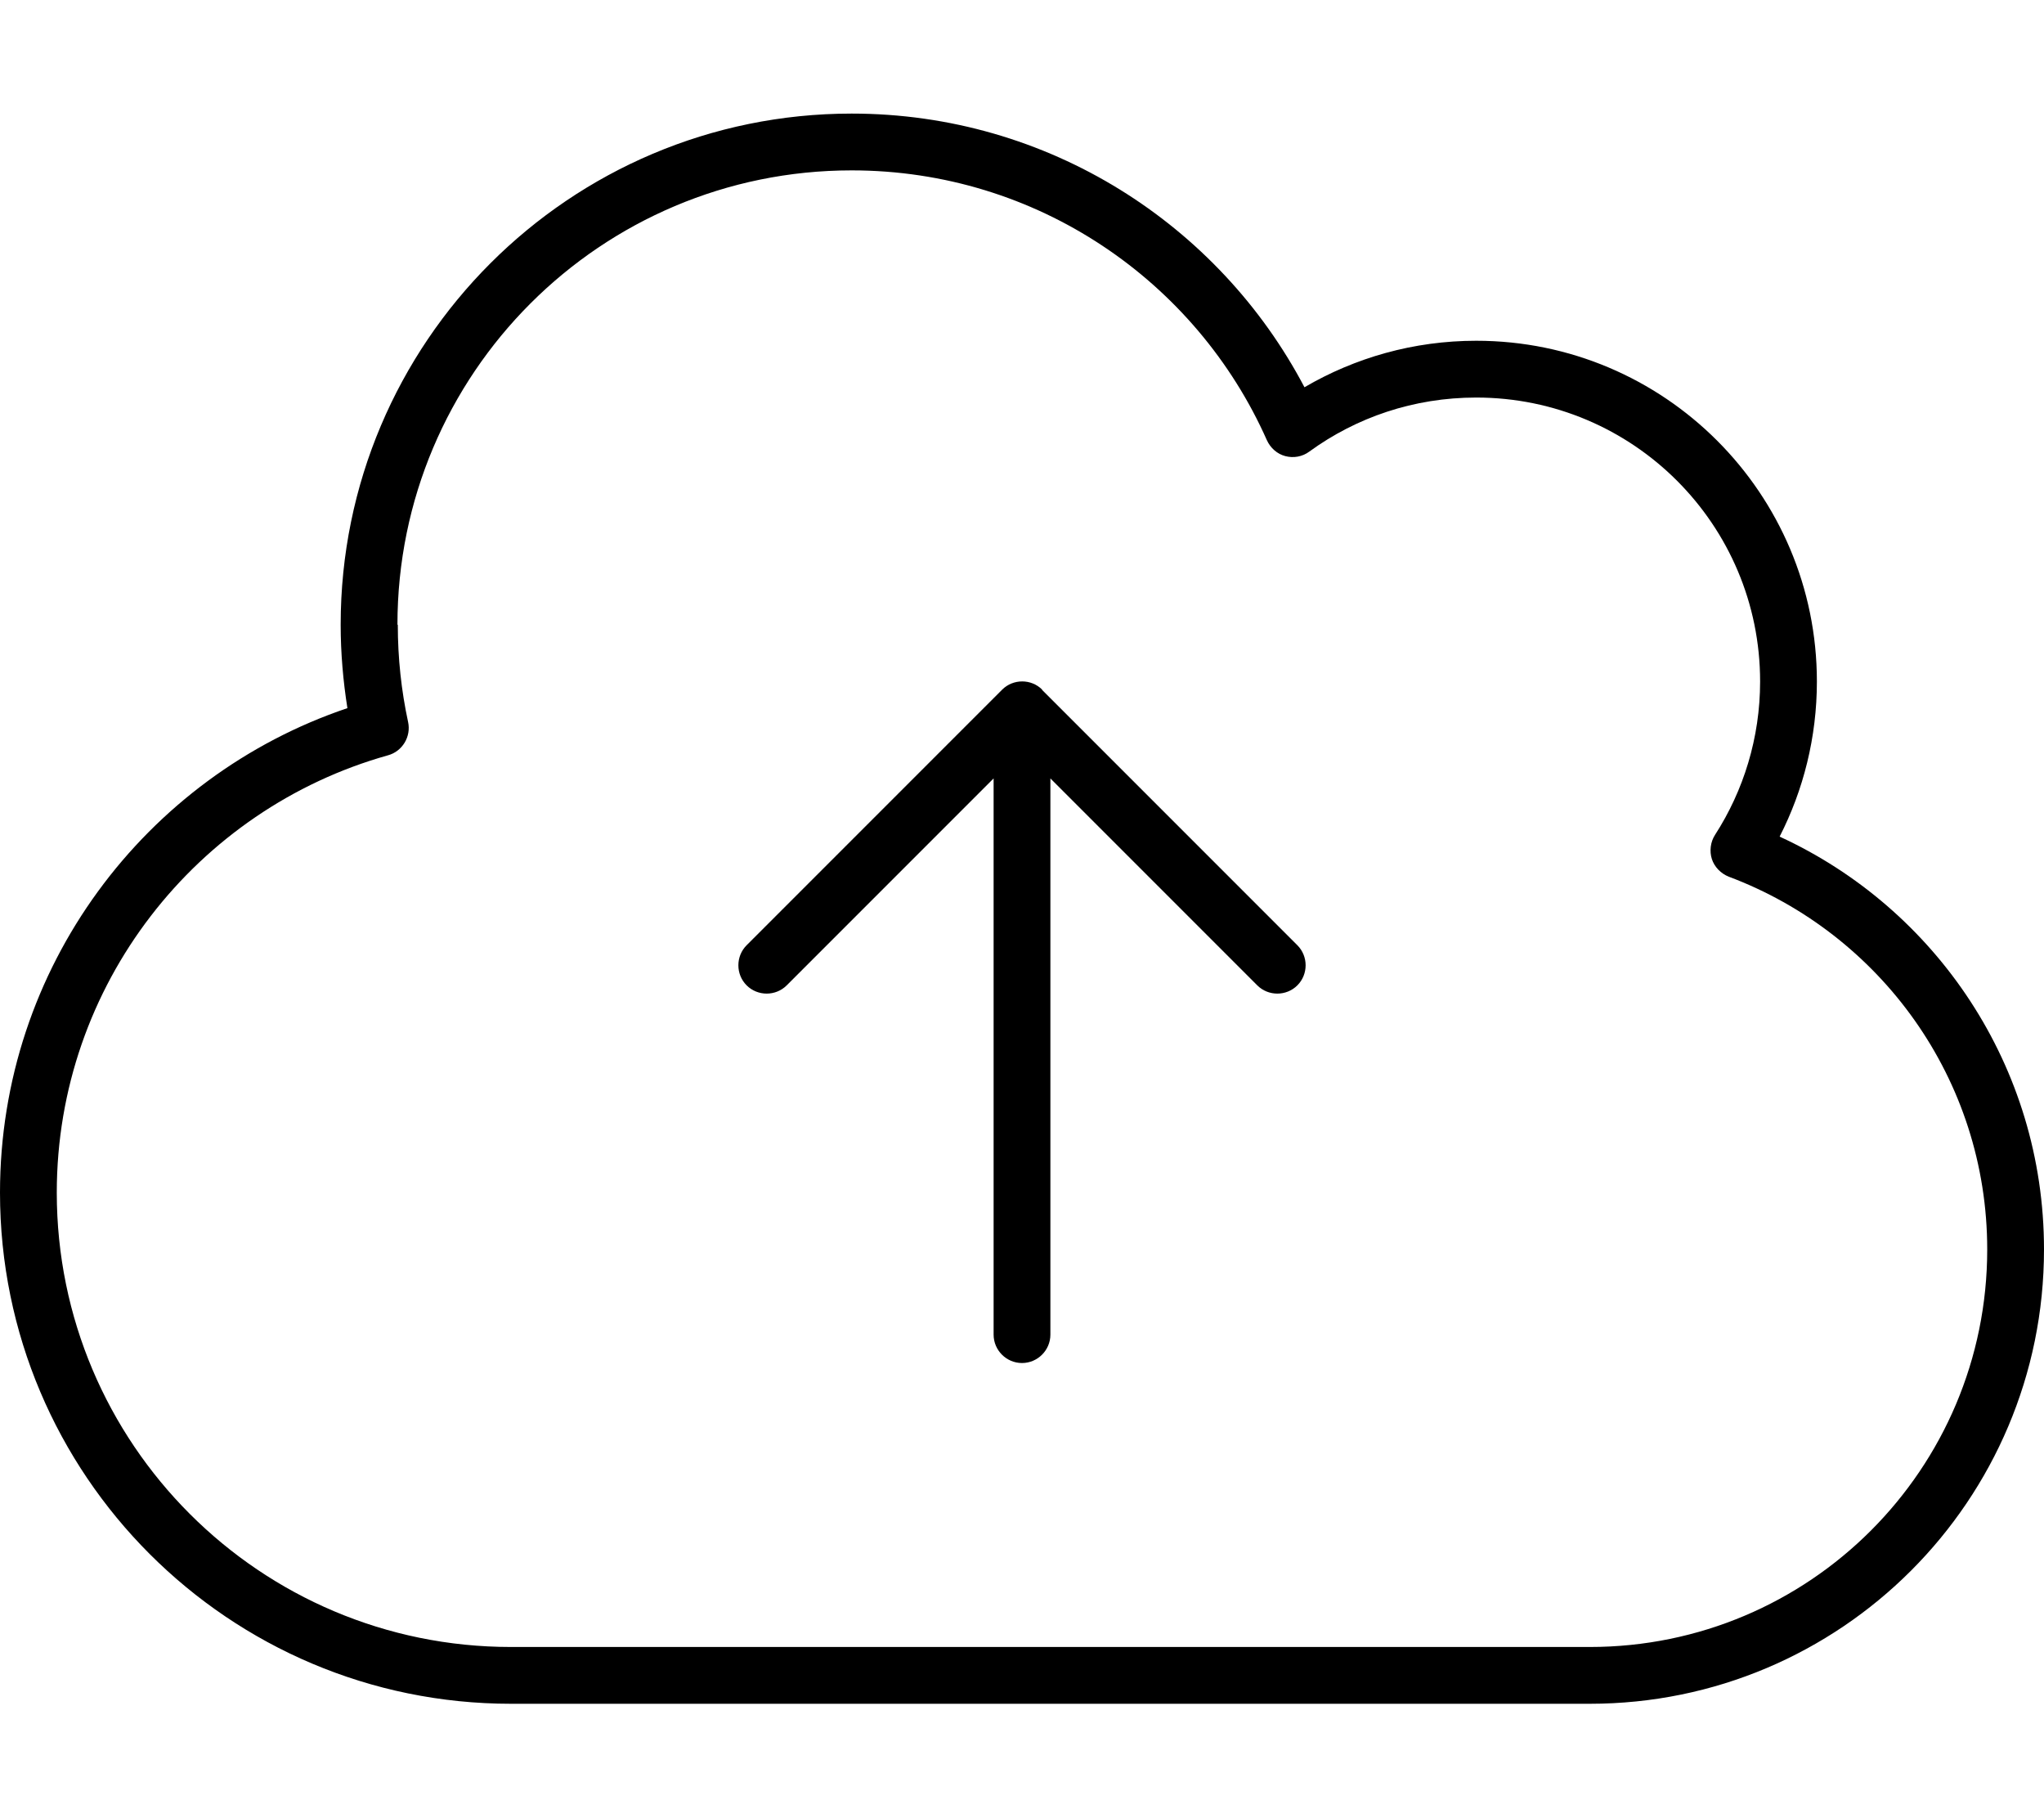
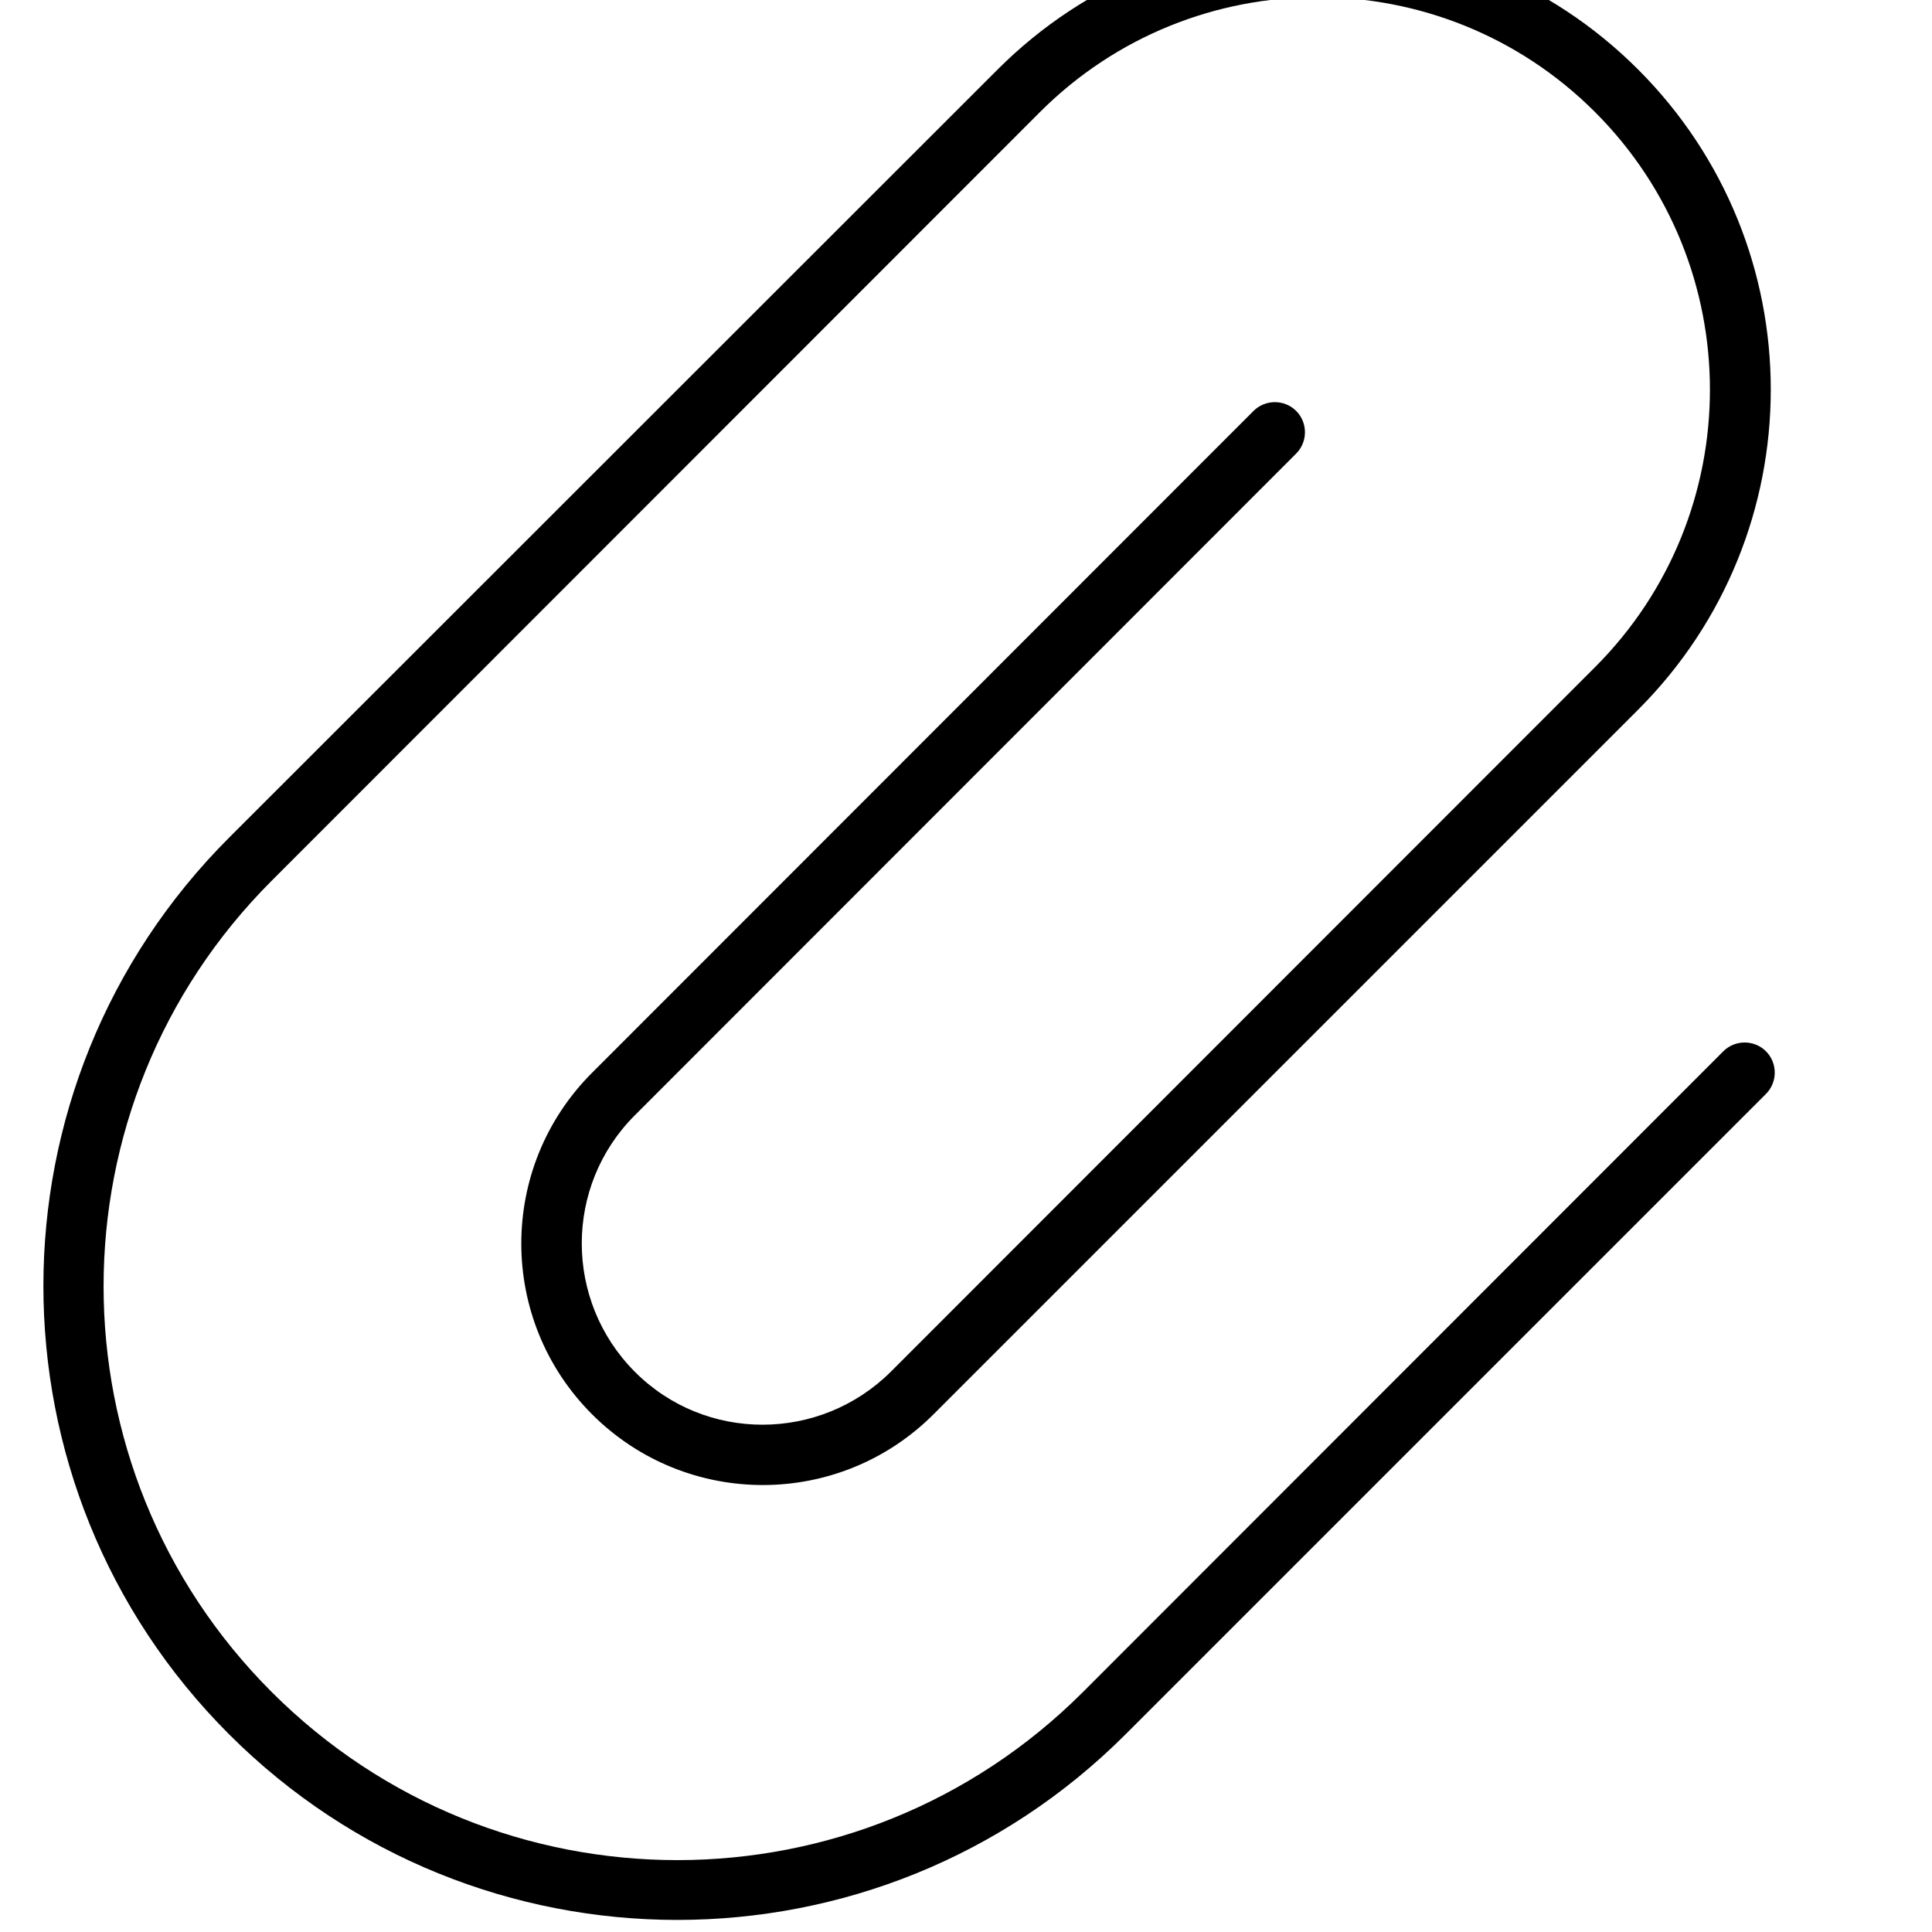
- <svg xmlns="http://www.w3.org/2000/svg" viewBox="0 0 576 512">
-   <path fill="currentColor" d="M240 32c-79.5 0-144 64.5-144 144 0 8 .7 15.9 1.9 23.5-56.9 19.2-97.9 73-97.9 136.5 0 79.5 64.5 144 144 144l304 0c70.7 0 128-57.3 128-128 0-51.6-30.5-96.1-74.5-116.3 6.7-13.1 10.5-28 10.5-43.7 0-53-43-96-96-96-17.7 0-34.2 4.8-48.4 13.1-24.1-45.8-72.2-77.1-127.6-77.1zM112 176c0-70.7 57.3-128 128-128 52.2 0 97.1 31.2 117 76 1 2.2 2.9 3.9 5.2 4.5s4.8 .2 6.8-1.3c13.2-9.6 29.4-15.2 47-15.2 44.2 0 80 35.8 80 80 0 15.9-4.7 30.8-12.7 43.2-1.3 2-1.6 4.6-.9 6.8s2.5 4.1 4.8 5C529.8 263 560 304 560 352 560 413.9 509.9 464 448 464l-304 0c-70.7 0-128-57.3-128-128 0-58.6 39.5-108.1 93.3-123.2 4.1-1.1 6.6-5.3 5.7-9.4-1.9-8.8-2.9-18-2.9-27.4zm181.7 18.3c-3.1-3.1-8.2-3.1-11.3 0l-72 72c-3.1 3.1-3.1 8.2 0 11.3s8.2 3.1 11.3 0L280 219.3 280 376c0 4.4 3.6 8 8 8s8-3.6 8-8l0-156.7 58.3 58.3c3.1 3.1 8.2 3.1 11.3 0s3.1-8.2 0-11.3l-72-72z" />
+ <svg xmlns="http://www.w3.org/2000/svg" viewBox="0 0 512 512">
+   <path fill="currentColor" d="M264.4 18.4c46.9-46.9 122.8-46.9 169.7 0s46.9 122.8 0 169.7L247.4 374.8c-25 25-65.5 25-90.5 0s-25-65.5 0-90.5L332.2 108.9c3.1-3.1 8.2-3.1 11.3 0s3.1 8.2 0 11.3L168.2 295.6c-18.7 18.7-18.7 49.1 0 67.9s49.1 18.7 67.9 0L422.7 176.8c40.6-40.6 40.6-106.5 0-147.1s-106.5-40.6-147.1 0L72 233.4c-59.4 59.4-59.4 155.6 0 215s155.6 59.4 215 0L456.7 278.6c3.1-3.1 8.2-3.1 11.3 0s3.1 8.2 0 11.3L298.3 459.6c-65.6 65.6-172 65.6-237.6 0s-65.6-172 0-237.6L264.4 18.4z" />
</svg>
